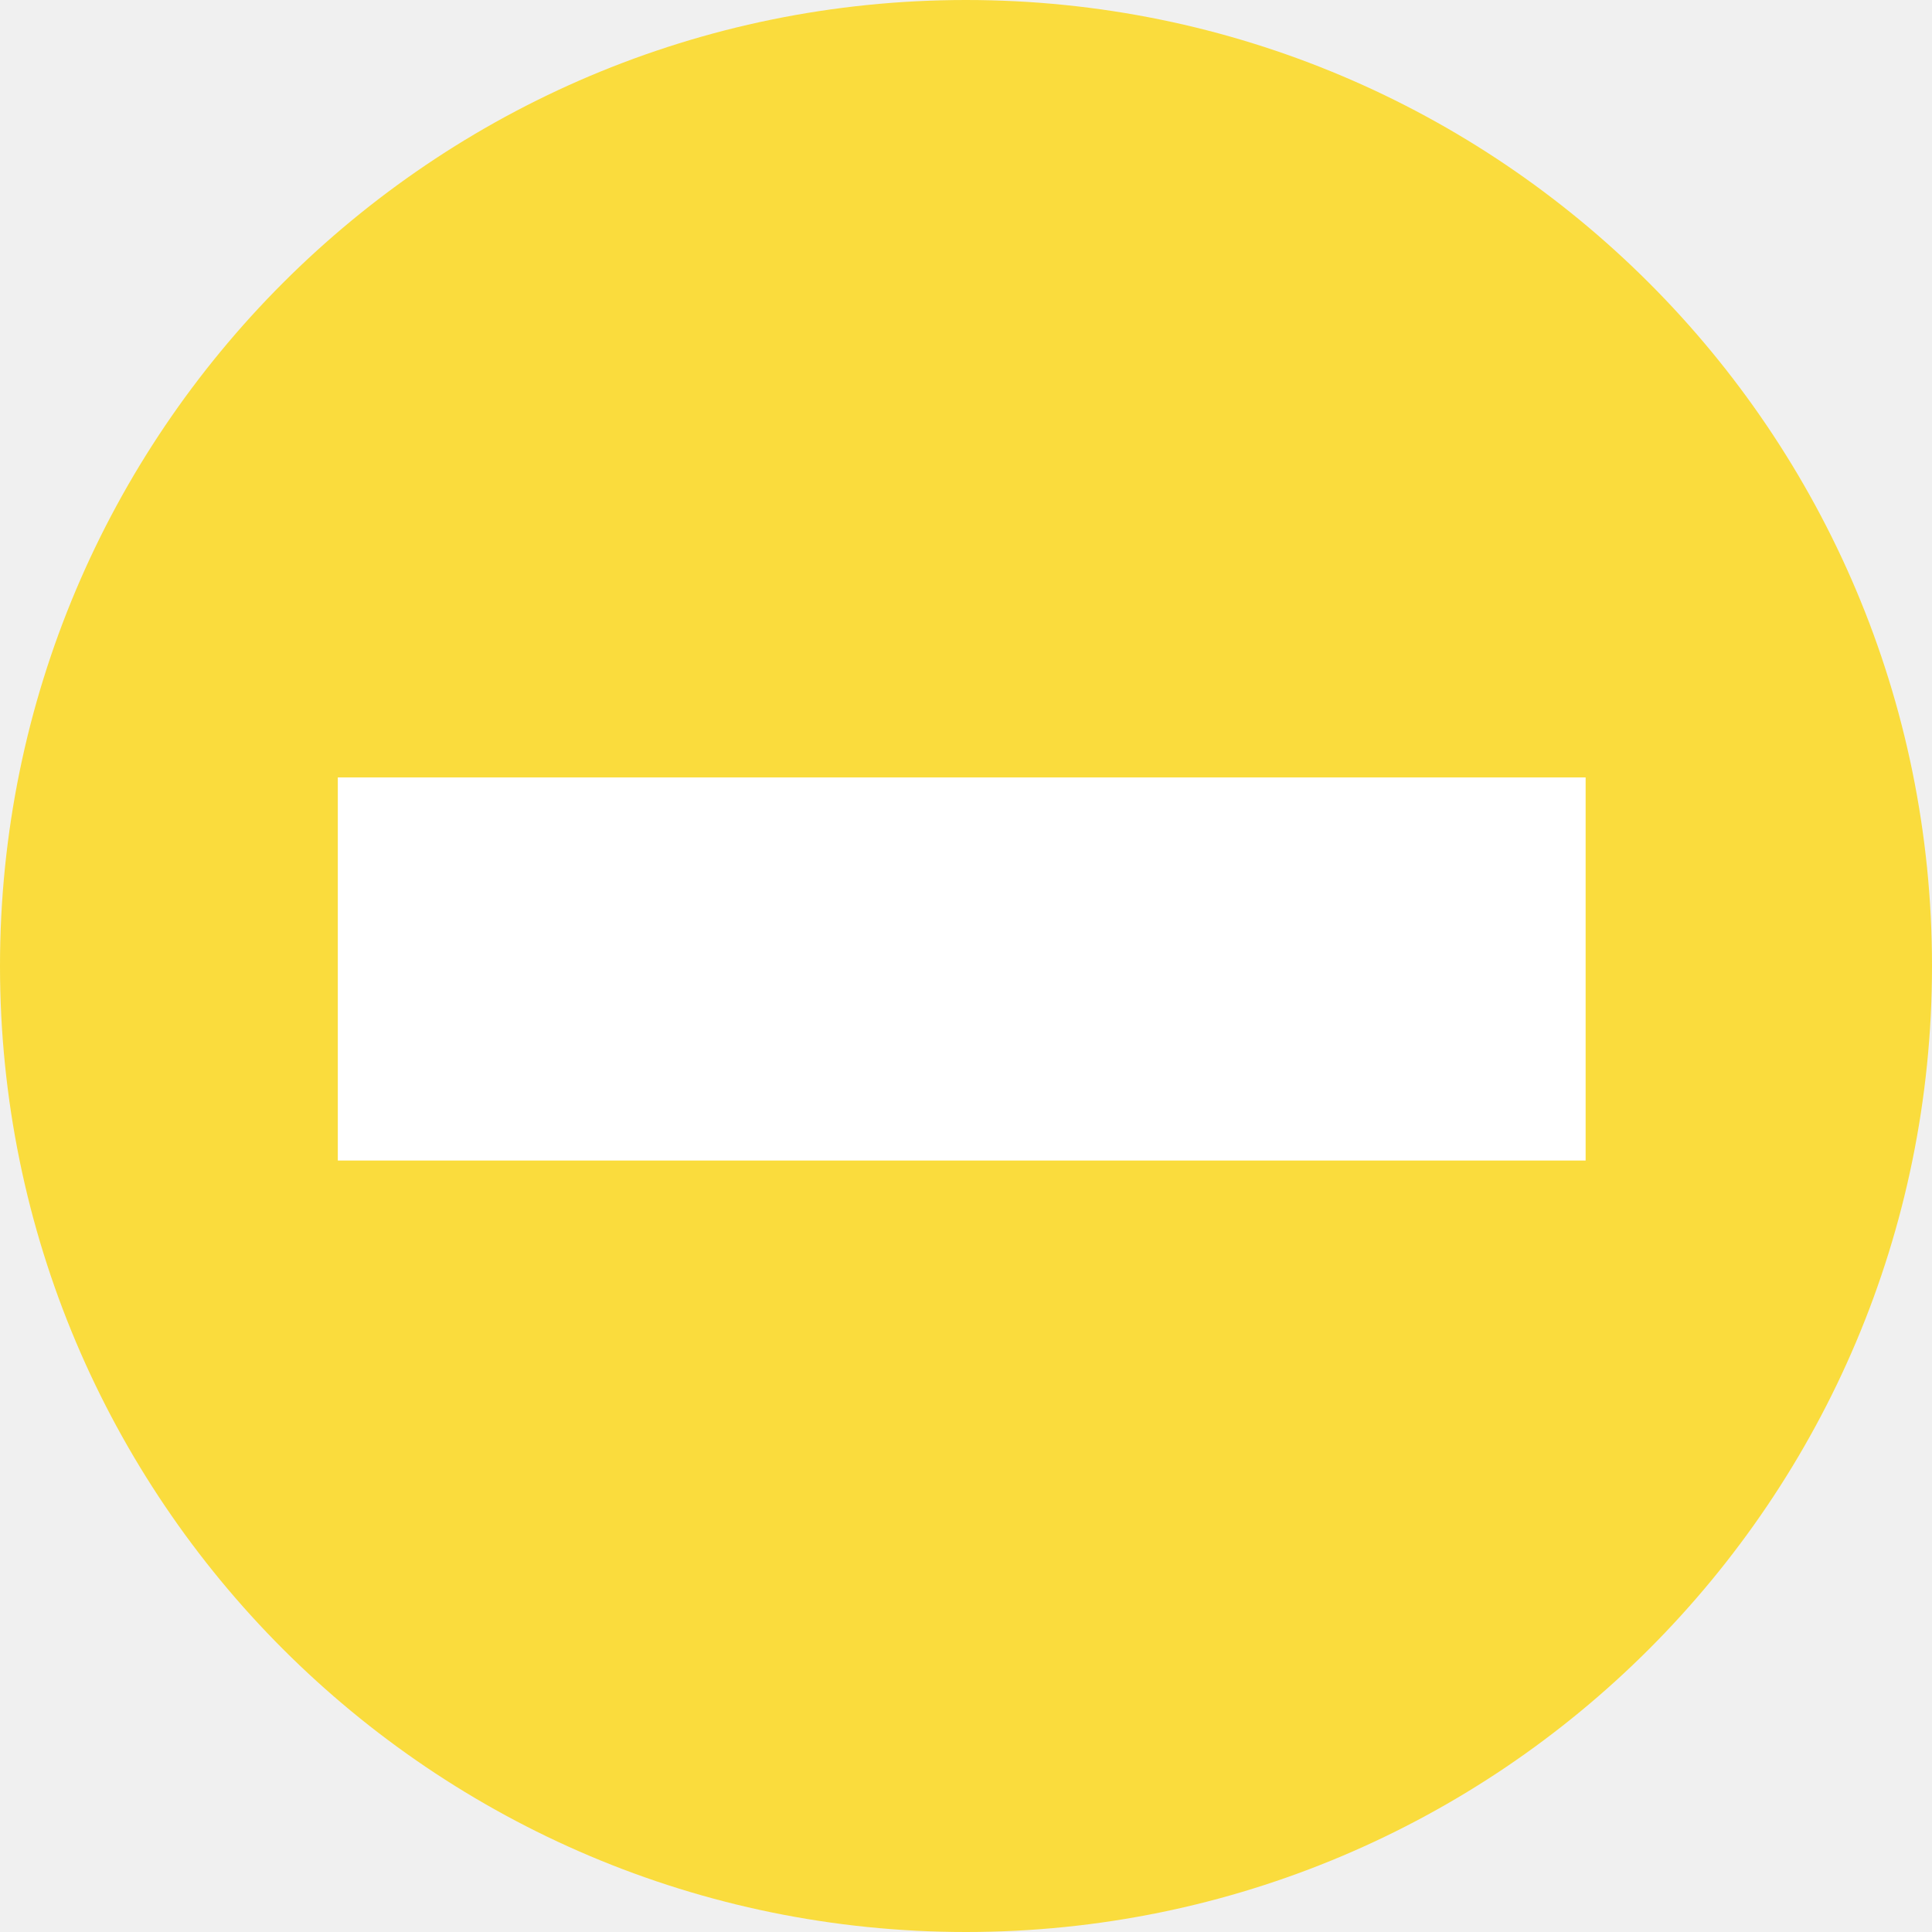
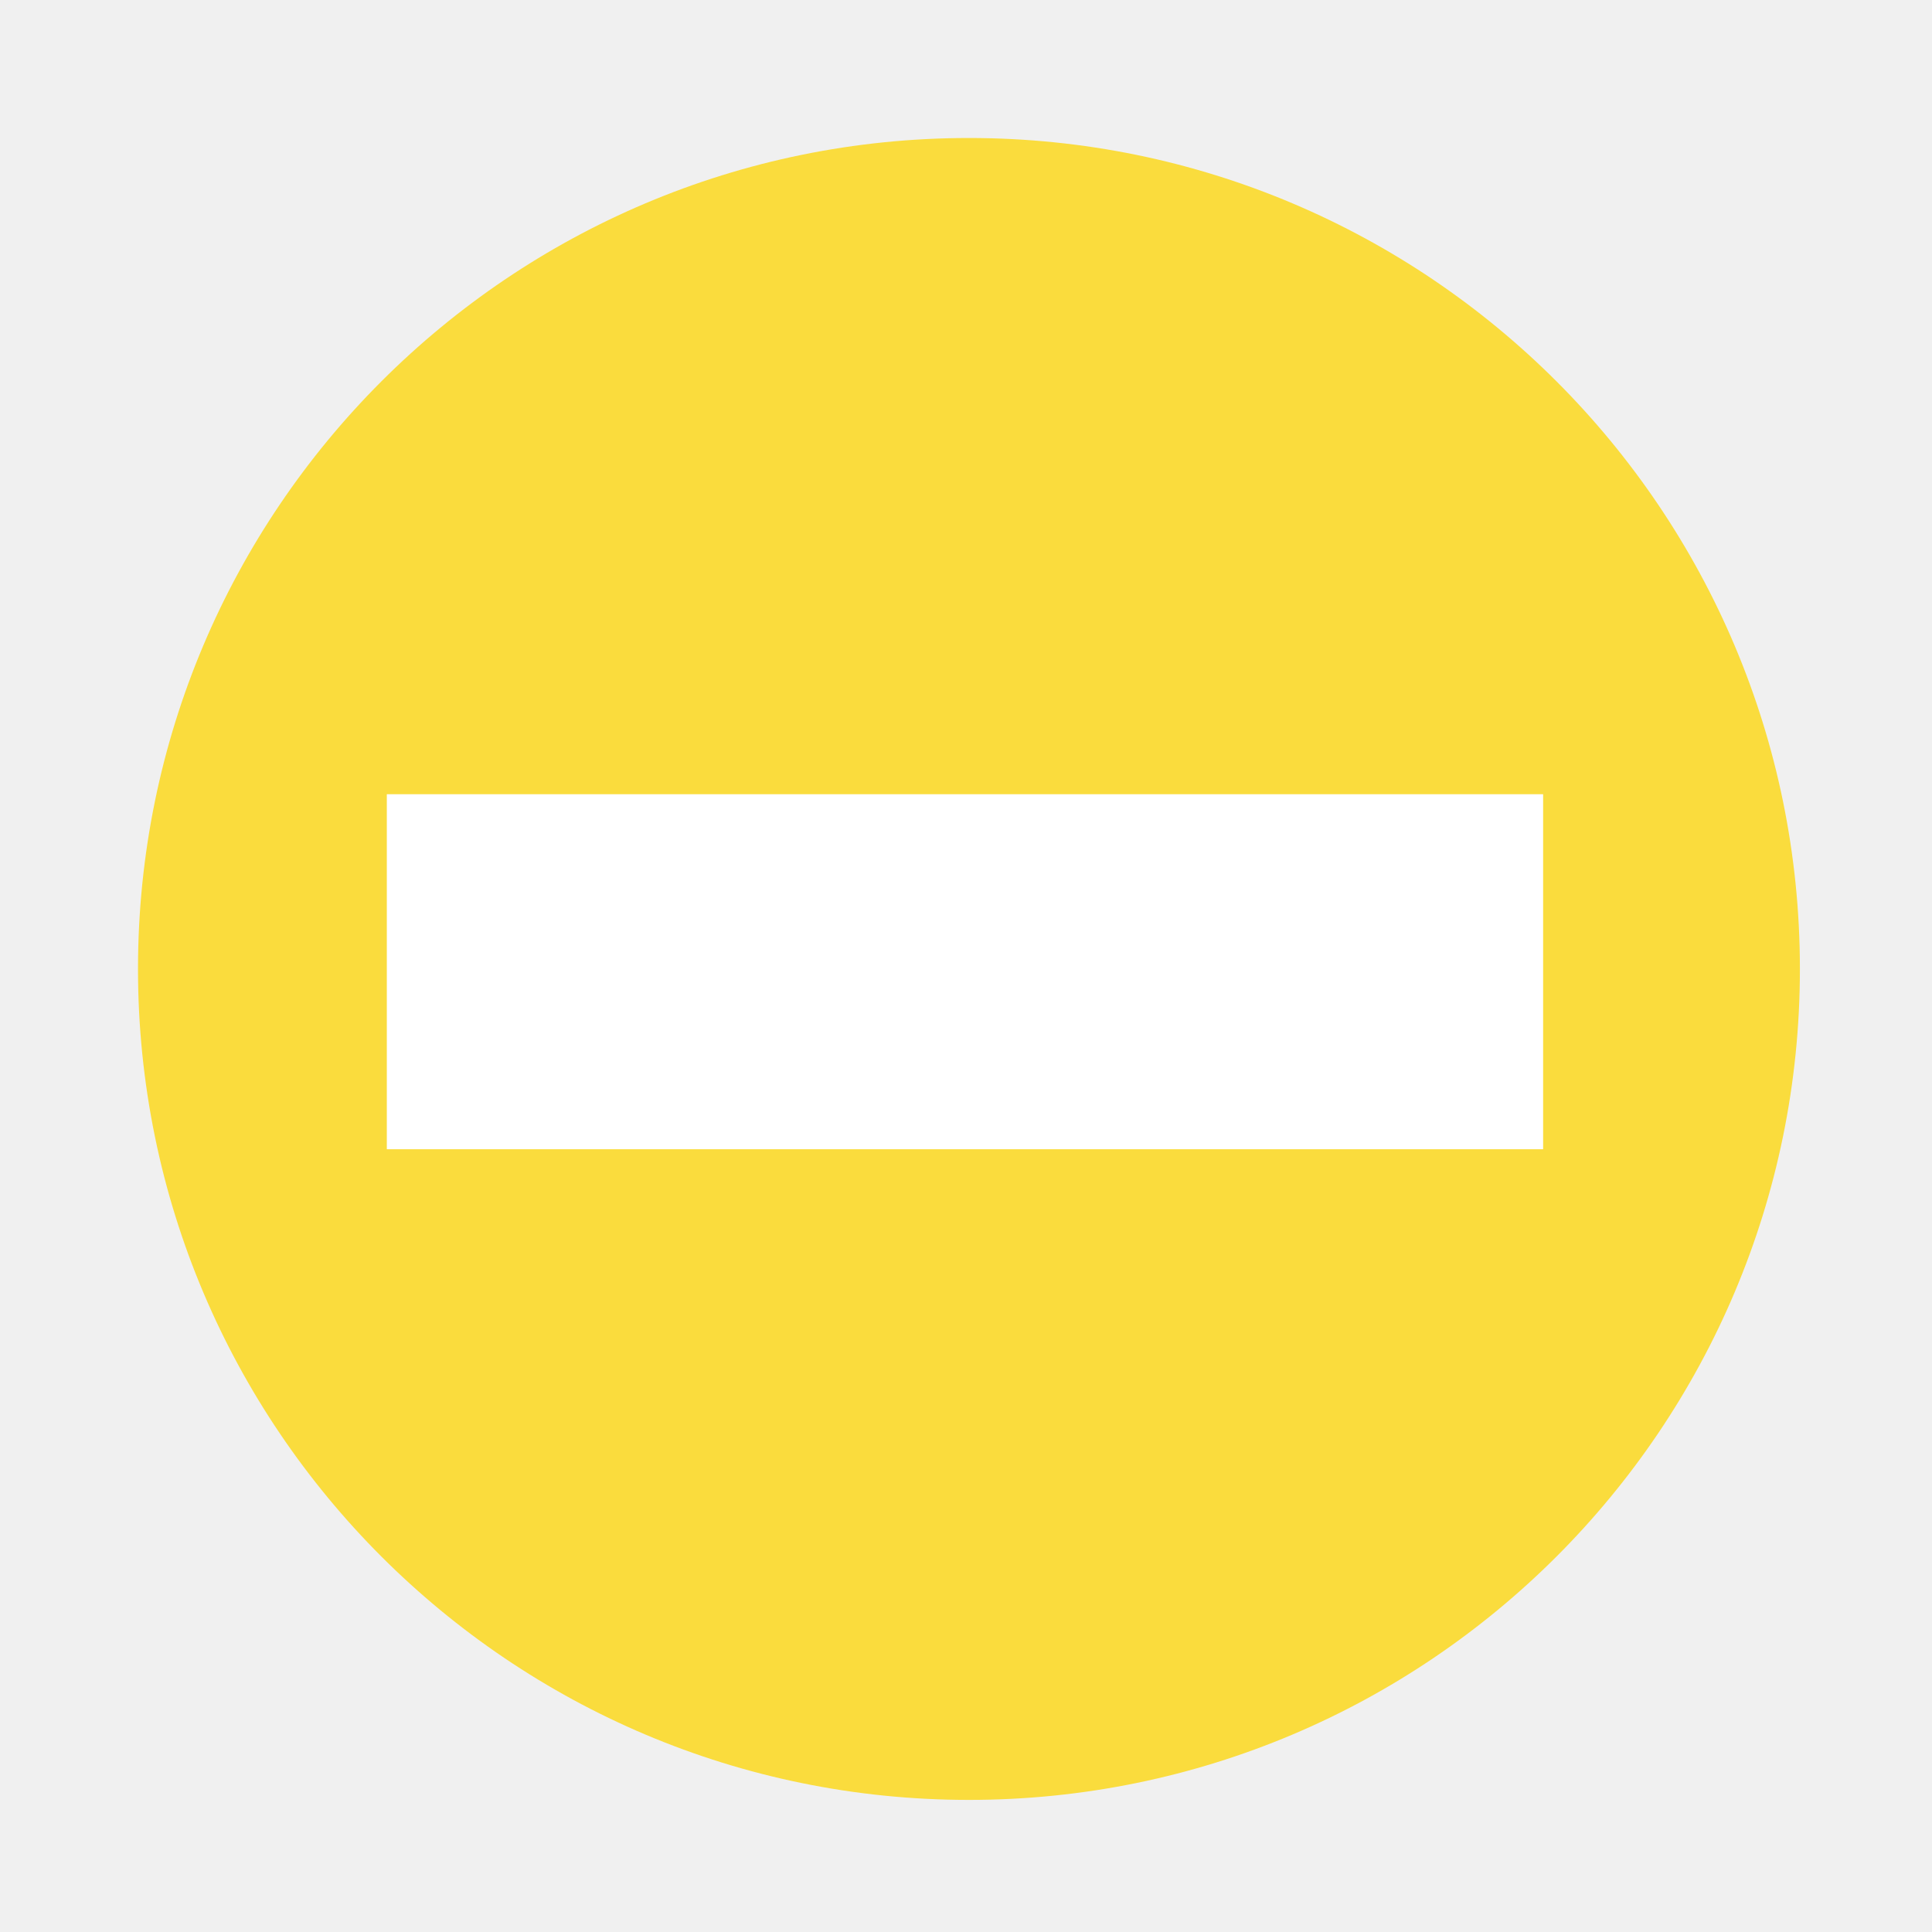
- <svg xmlns="http://www.w3.org/2000/svg" width="251" height="251" viewBox="0 0 251 251" fill="none">
-   <circle cx="125.5" cy="125.5" r="113" fill="#FADC3D" stroke="#FADC3D" stroke-width="25" />
-   <rect x="206" y="101" width="49.772" height="162.112" transform="rotate(90 206 101)" fill="white" />
+ <svg xmlns="http://www.w3.org/2000/svg" width="70" height="70" viewBox="0 0 70 70" fill="none">
+   <circle cx="35.107" cy="35.107" r="30.107" fill="#FADC3D" />
+   <rect x="55.911" y="28.776" width="12.863" height="41.895" transform="rotate(90 55.9106 28.7756)" fill="white" />
</svg>
